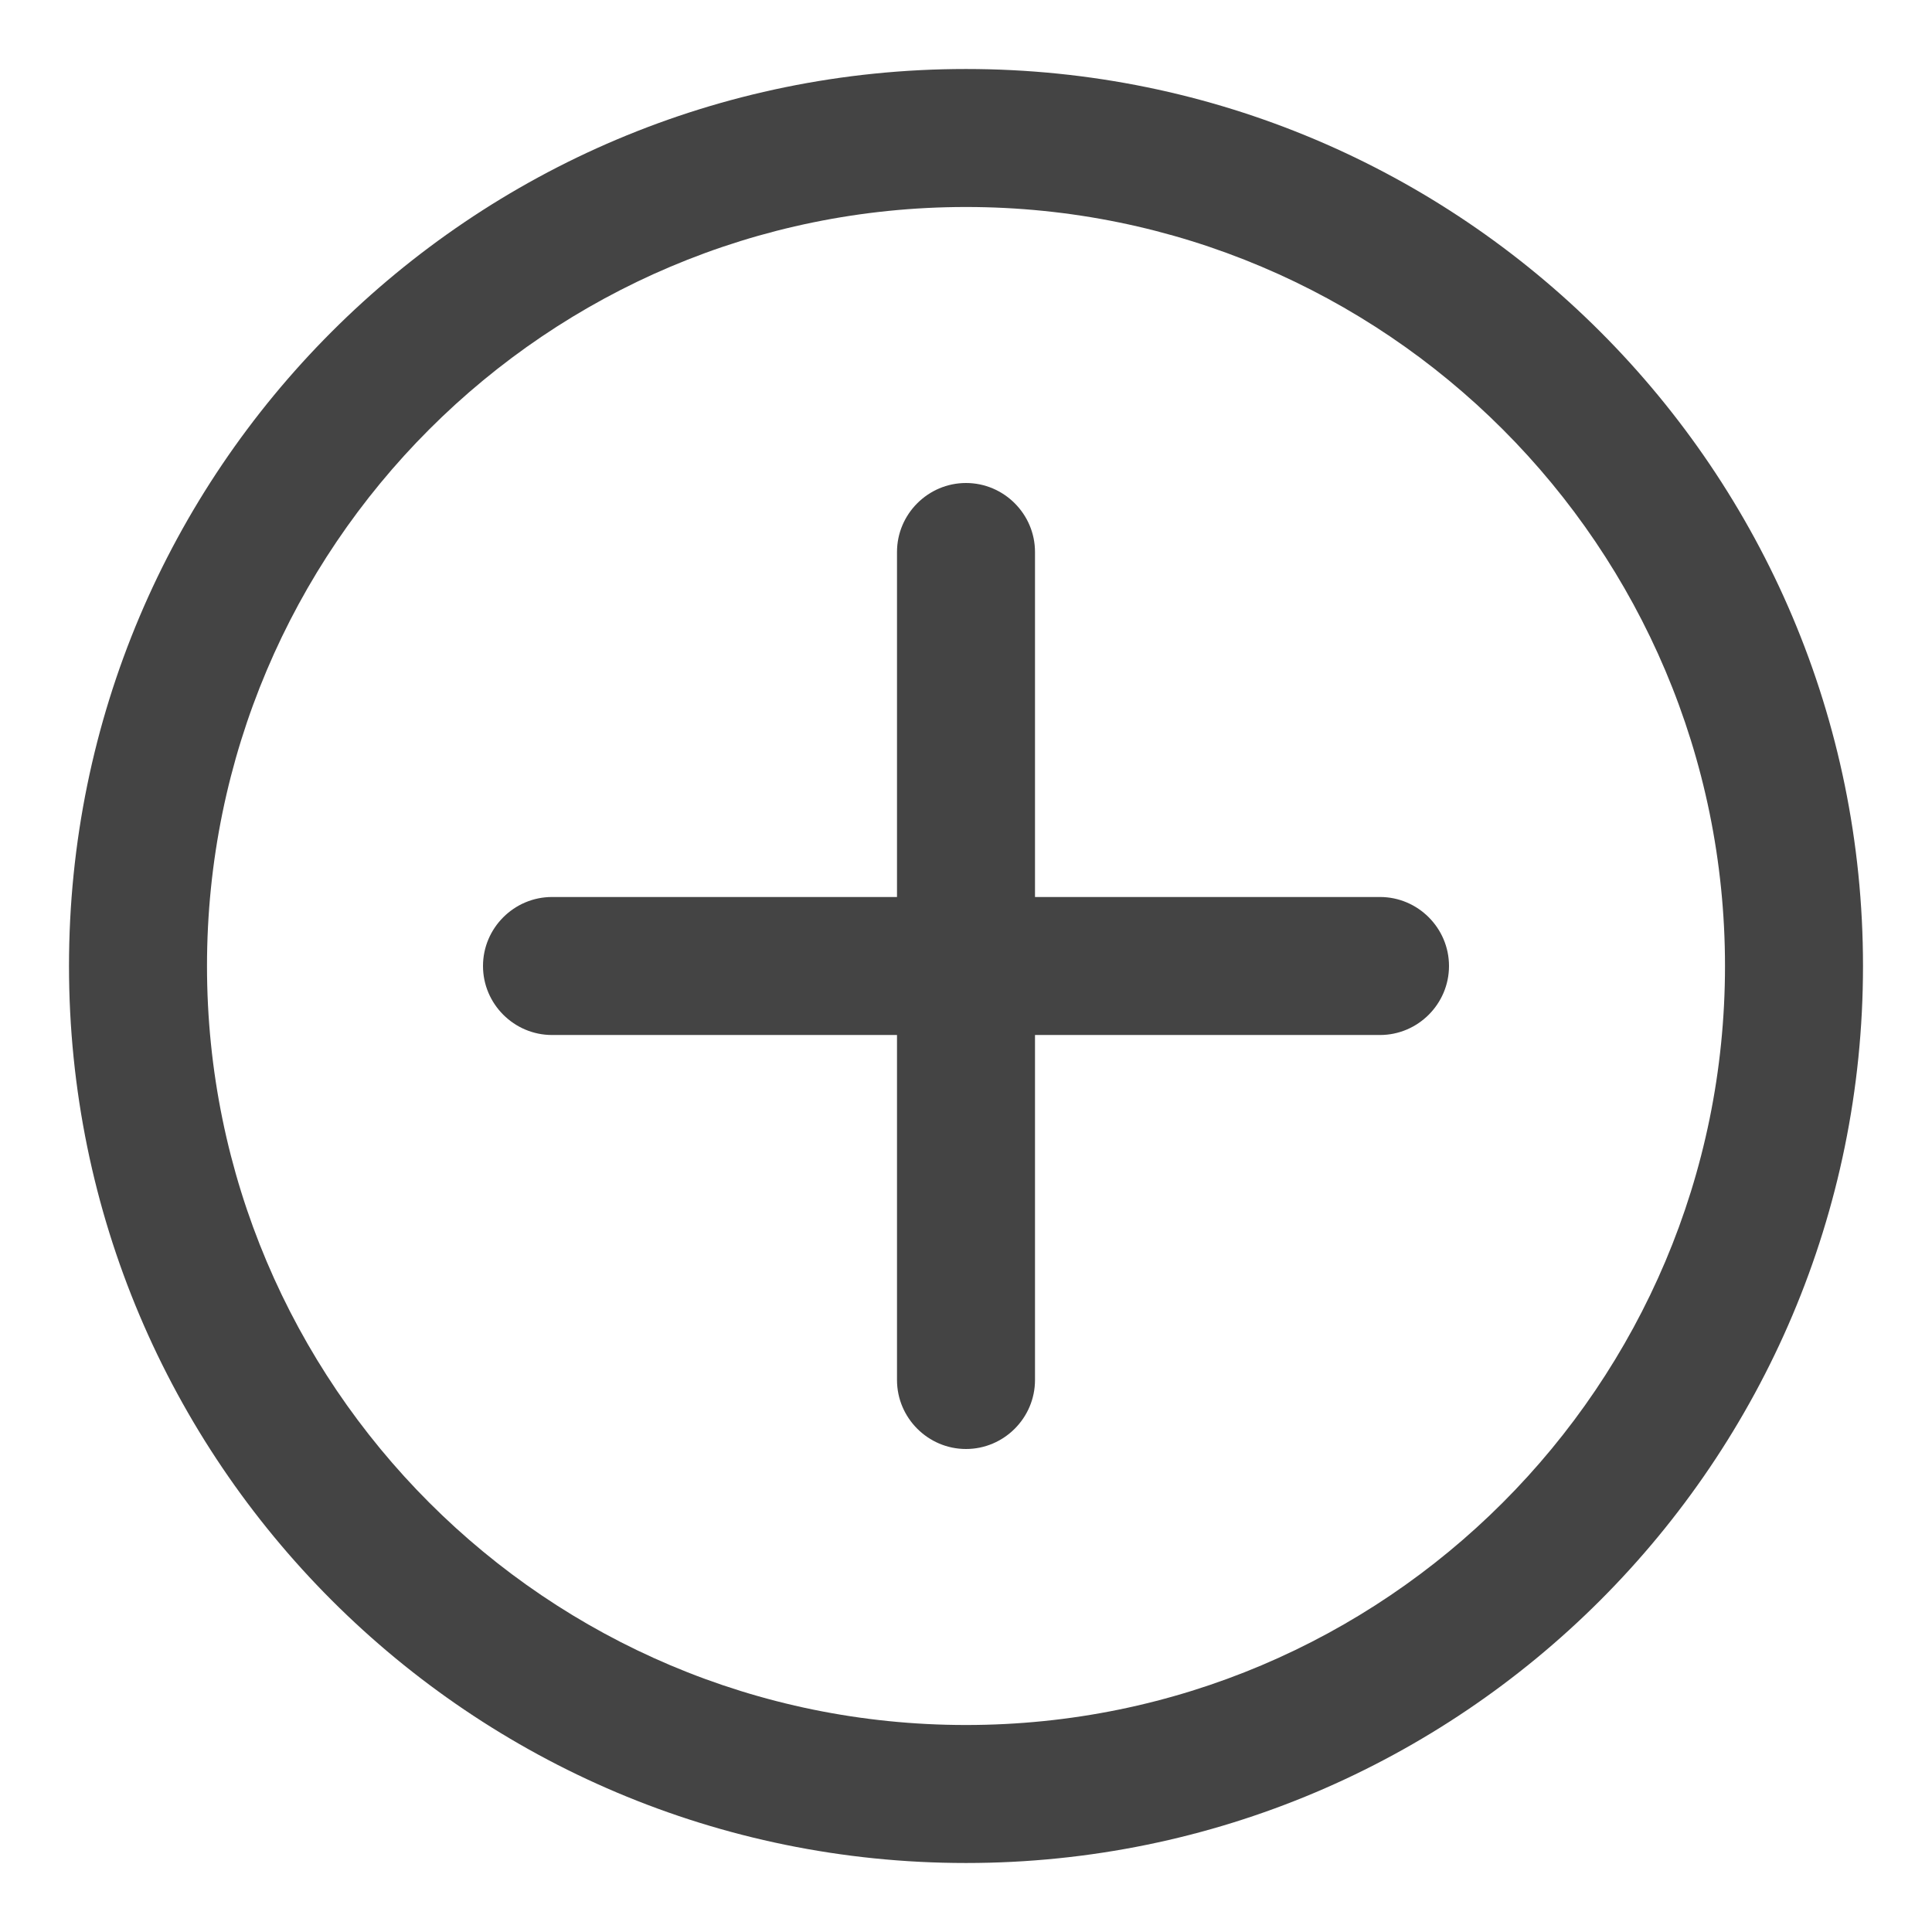
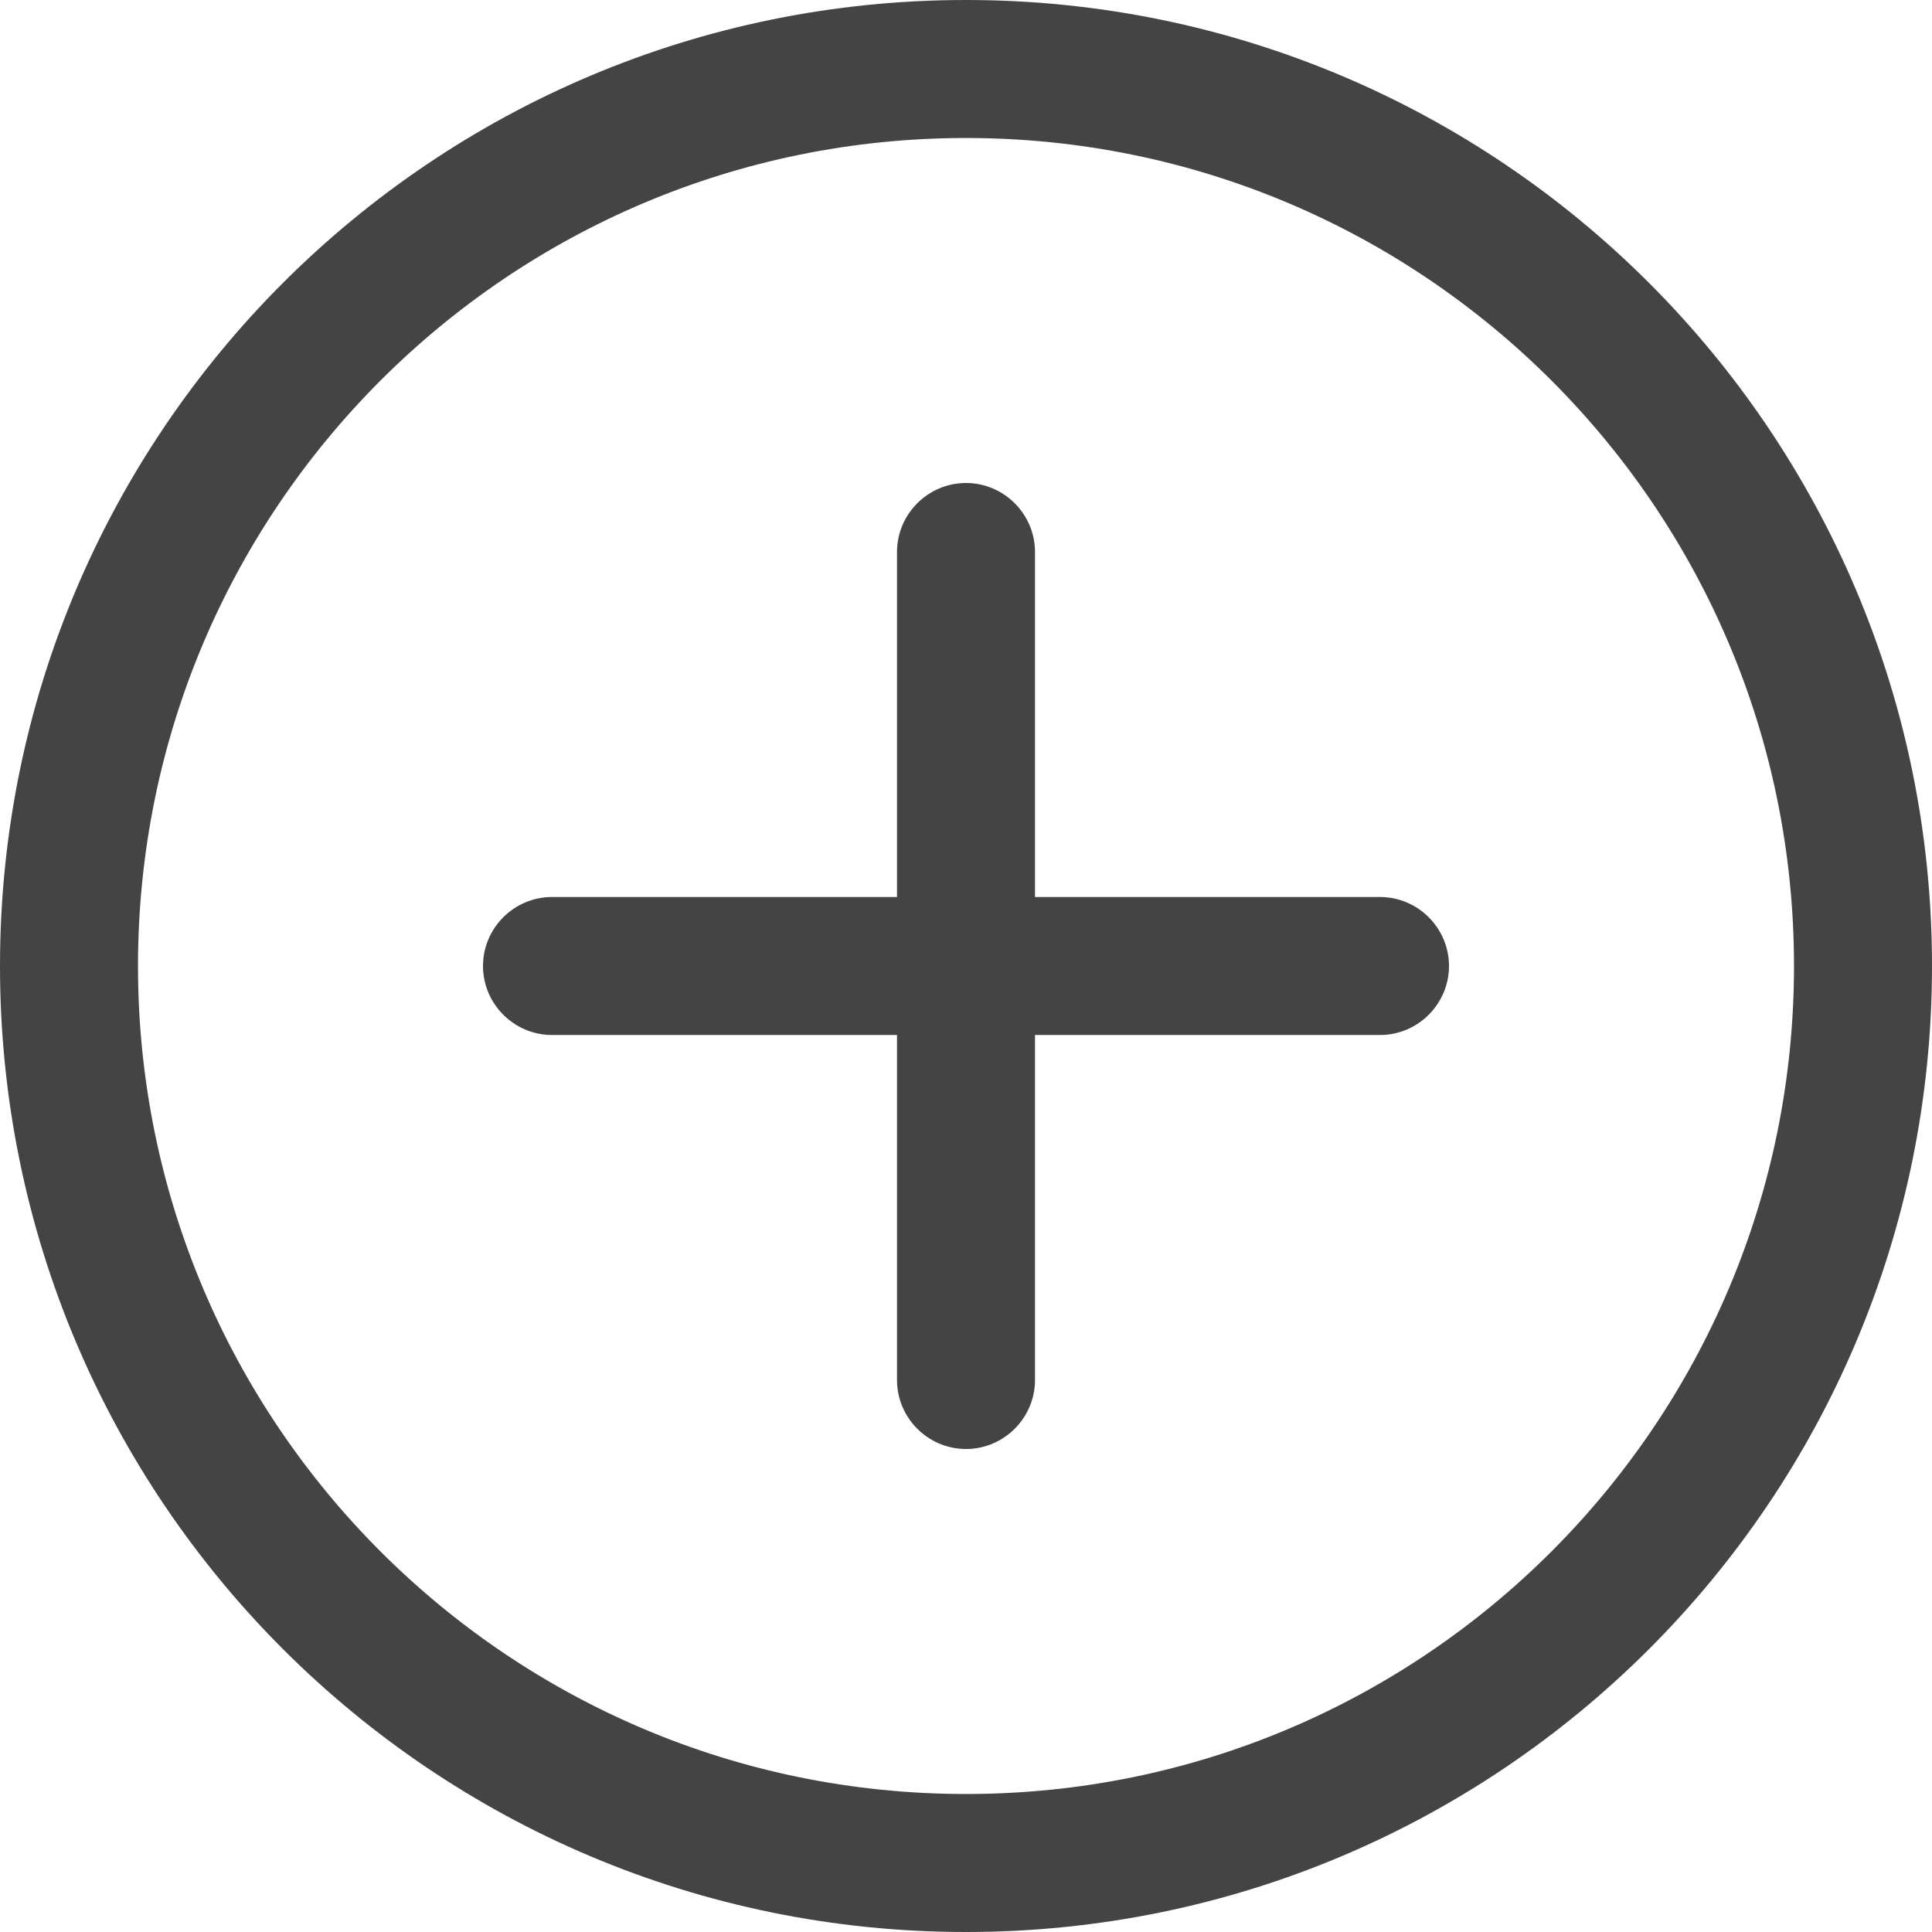
- <svg xmlns="http://www.w3.org/2000/svg" width="56" height="56" viewBox="0 0 56 56" fill="none">
-   <path d="M28 2C42.36 2 54 13.64 54 28C54 42.36 42.36 54 28 54C13.64 54 2 42.36 2 28C2 13.64 13.64 2 28 2ZM28 6C15.85 6 6 15.85 6 28C6 40.15 15.85 50 28 50C40.15 50 50 40.15 50 28C50 15.85 40.15 6 28 6Z" fill="#444" />
-   <path d="M26 16C26 14.9 26.9 14 28 14C29.1 14 30 14.9 30 16V26H40C41.1 26 42 26.9 42 28C42 29.1 41.1 30 40 30H30V40C30 41.1 29.1 42 28 42C26.9 42 26 41.1 26 40V30H16C14.9 30 14 29.1 14 28C14 26.9 14.9 26 16 26H26V16Z" fill="#444" />
+ <svg xmlns="http://www.w3.org/2000/svg" viewBox="0 0 56 56" class="design-iconfont">
+   <g fill="none" fill-rule="evenodd">
+     <path stroke="#444" stroke-width="4" d="M28 2A26 26 0 1 0 28 54A26 26 0 1 0 28 2Z" />
+     <path d="M26 16C26 14.9 26.9 14 28 14C29.1 14 30 14.9 30 16V26H40C41.1 26 42 26.9 42 28C42 29.1 41.1 30 40 30H30V40C30 41.1 29.1 42 28 42C26.9 42 26 41.1 26 40V30H16C14.9 30 14 29.1 14 28C14 26.9 14.9 26 16 26H26V16Z" fill="#444" fill-rule="nonzero" />
+   </g>
</svg>
